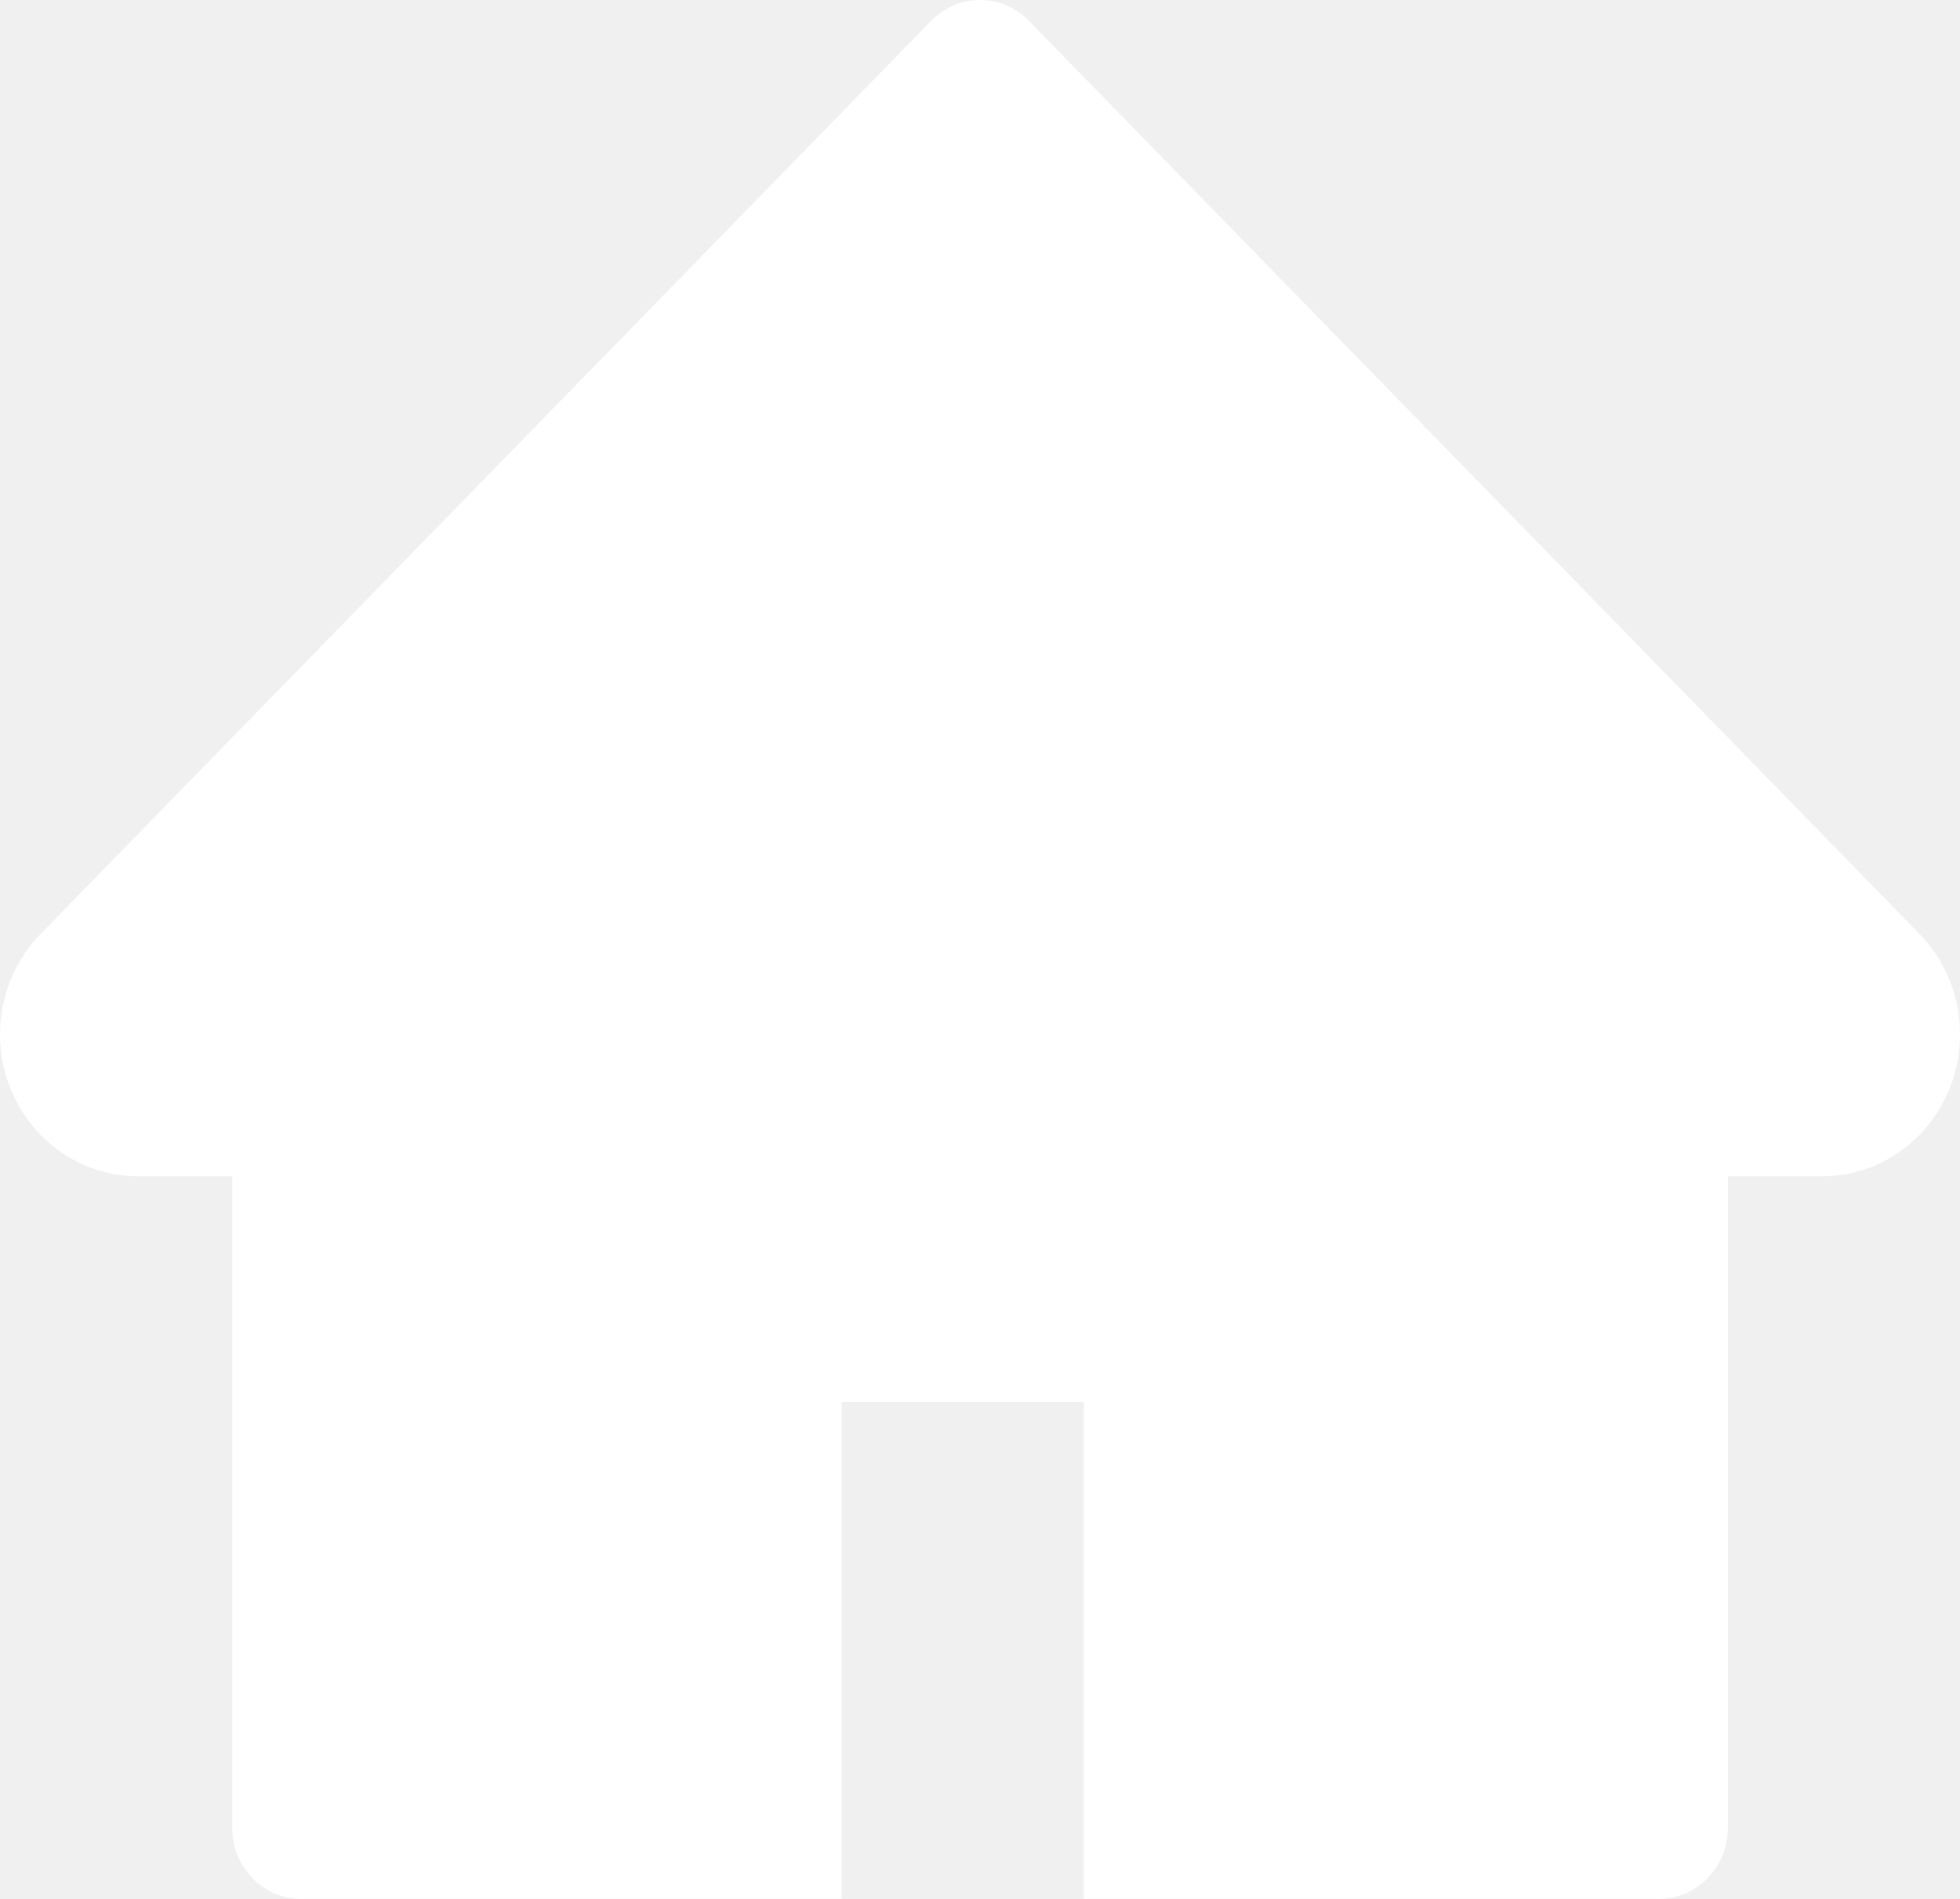
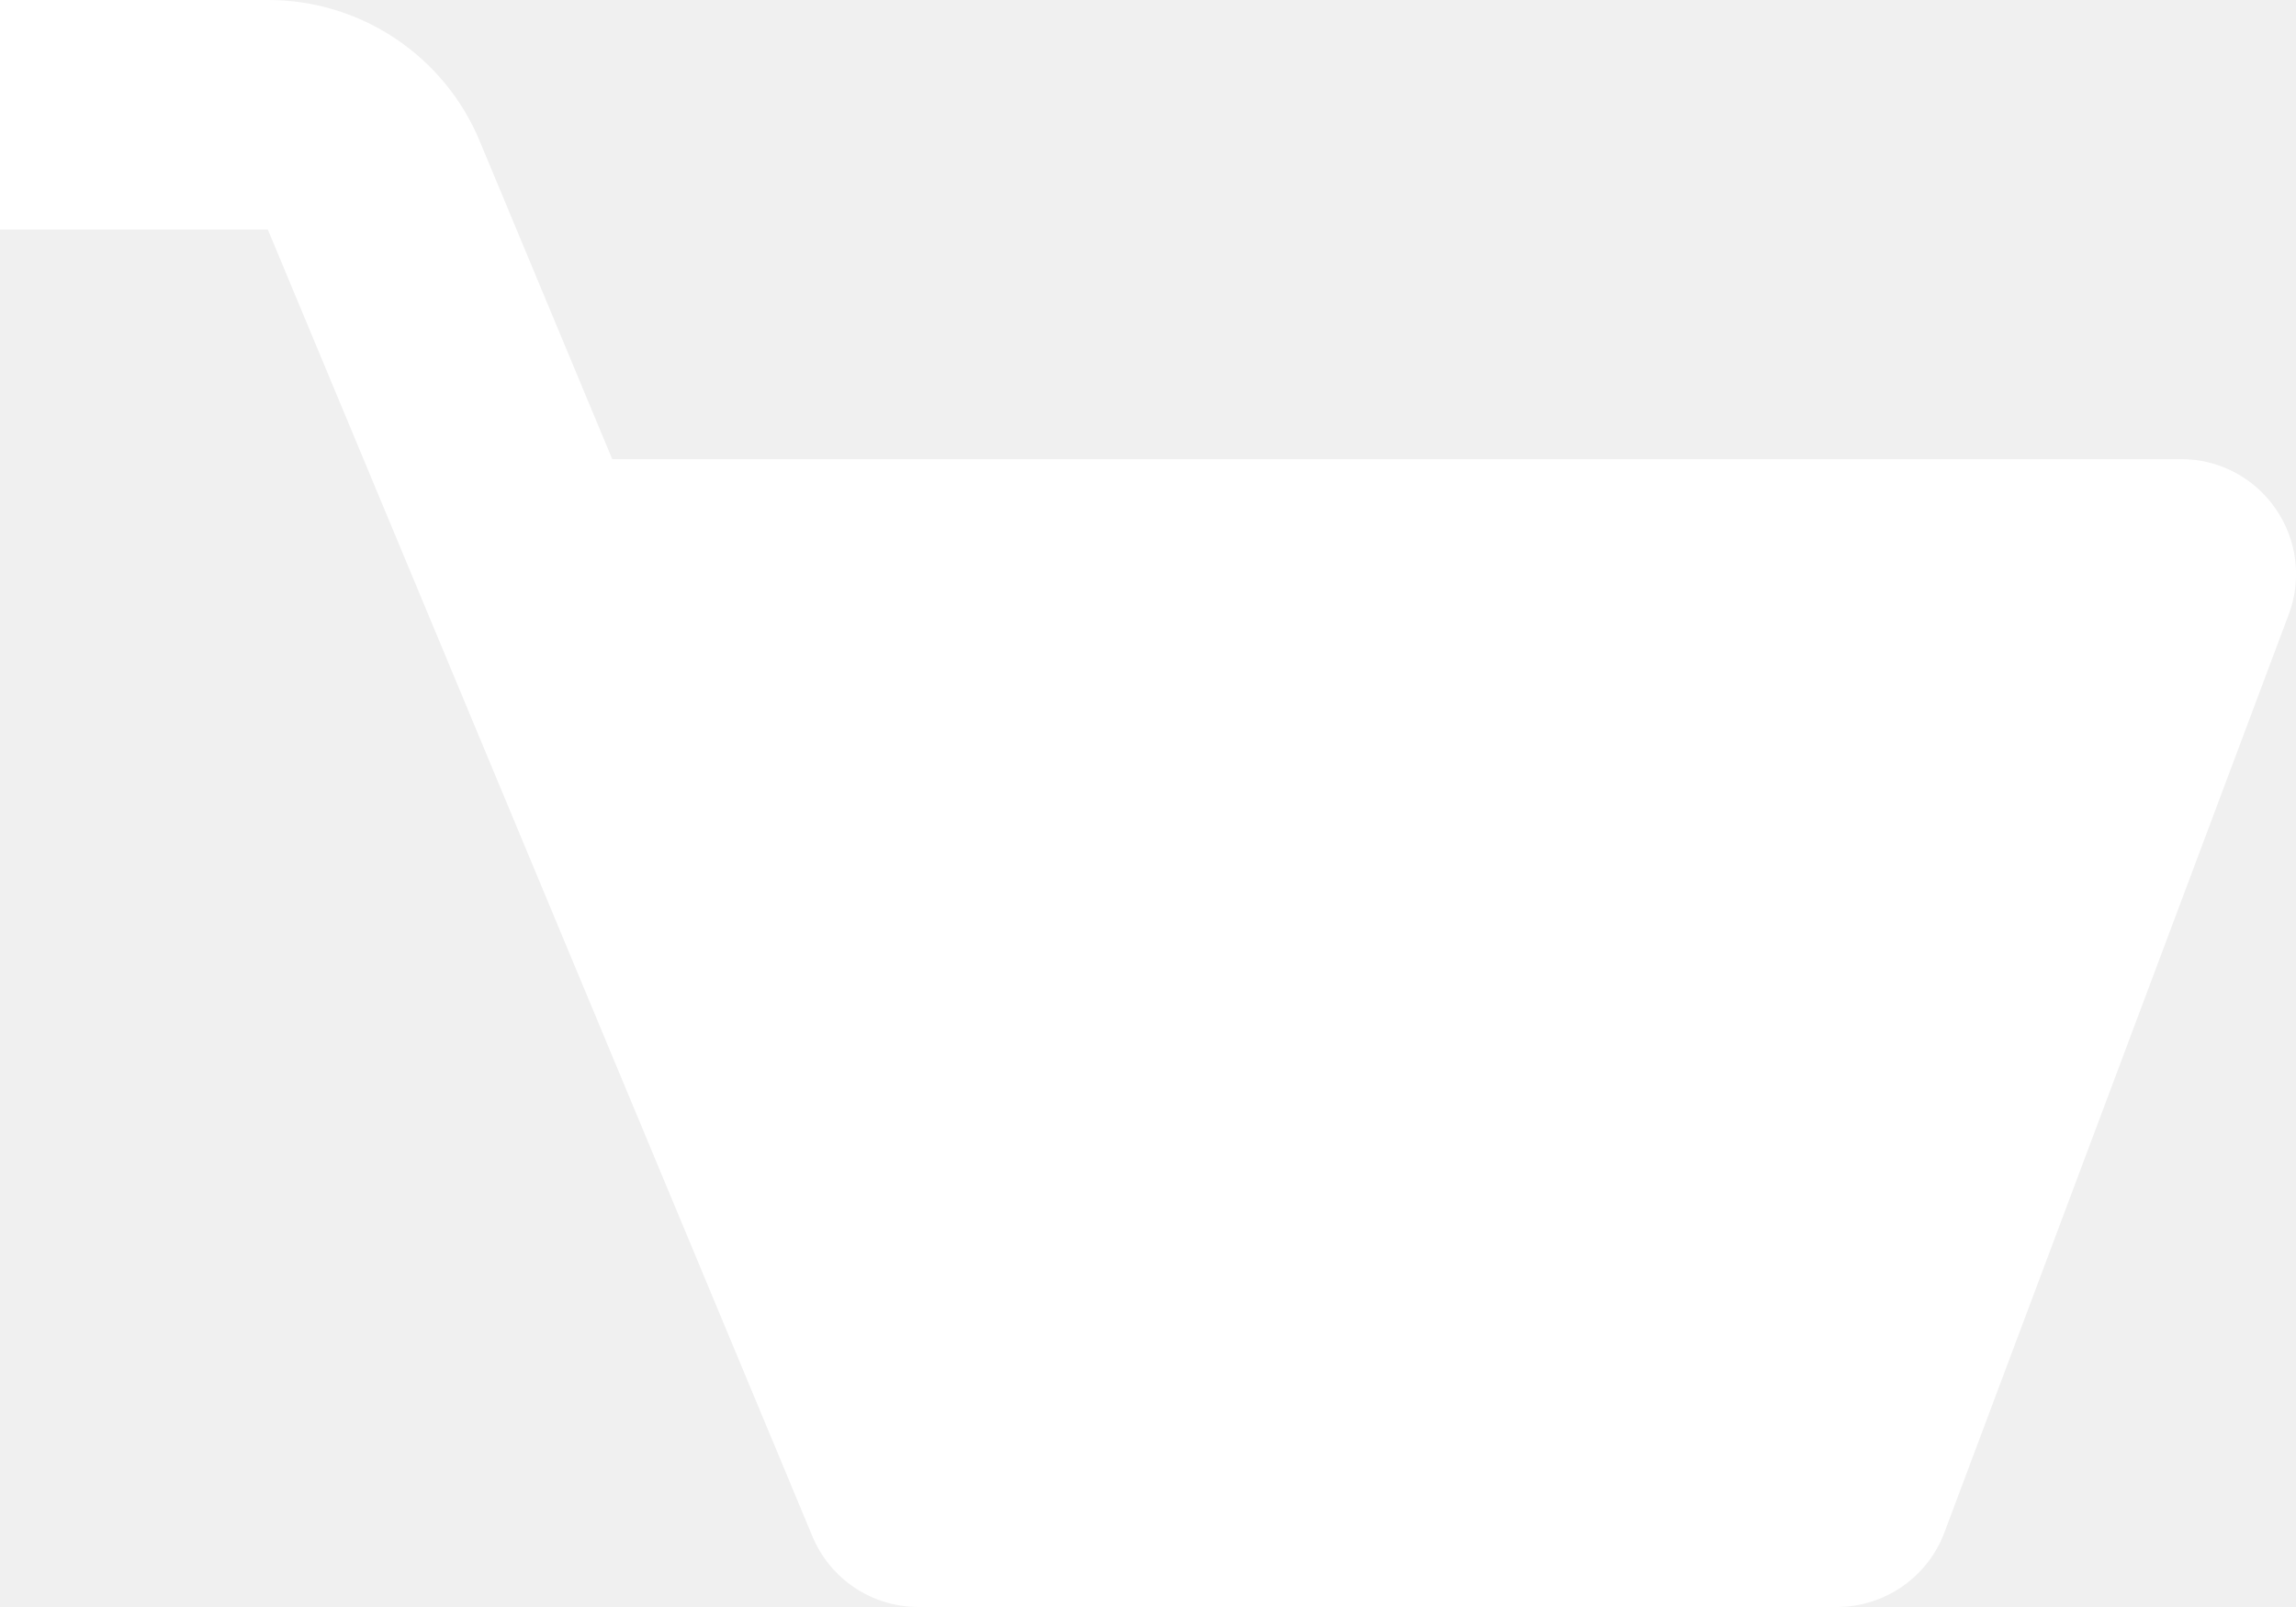
- <svg xmlns="http://www.w3.org/2000/svg" width="32" height="31" viewBox="0 0 32 31" fill="none">
-   <path d="M31.338 15.246L16.798 0.339C16.694 0.232 16.569 0.146 16.433 0.088C16.296 0.03 16.149 0 16.001 0C15.852 0 15.706 0.03 15.569 0.088C15.432 0.146 15.308 0.232 15.203 0.339L0.664 15.246C0.24 15.681 0 16.271 0 16.887C0 18.165 1.013 19.204 2.259 19.204H3.791V29.841C3.791 30.482 4.296 31 4.921 31H13.742V22.888H17.695V31H27.081C27.706 31 28.21 30.482 28.21 29.841V19.204H29.742C30.342 19.204 30.918 18.962 31.341 18.524C32.22 17.618 32.22 16.151 31.338 15.246Z" fill="white" />
+ <svg xmlns="http://www.w3.org/2000/svg" width="20" height="14" viewBox="0 0 20 14" fill="none">
+   <path d="M19.822 4.431C19.73 4.298 19.607 4.189 19.464 4.114C19.321 4.039 19.162 4 19 4H5.333L4.179 1.23C4.028 0.865 3.771 0.554 3.443 0.335C3.114 0.116 2.728 -0.001 2.333 4.35724e-06H0V2H2.333L7.077 13.385C7.153 13.567 7.281 13.723 7.445 13.832C7.61 13.942 7.803 14 8 14H16C16.417 14 16.79 13.741 16.937 13.352L19.937 5.352C19.994 5.201 20.013 5.038 19.993 4.877C19.973 4.717 19.914 4.564 19.822 4.431V4.431Z" fill="white" />
</svg>
